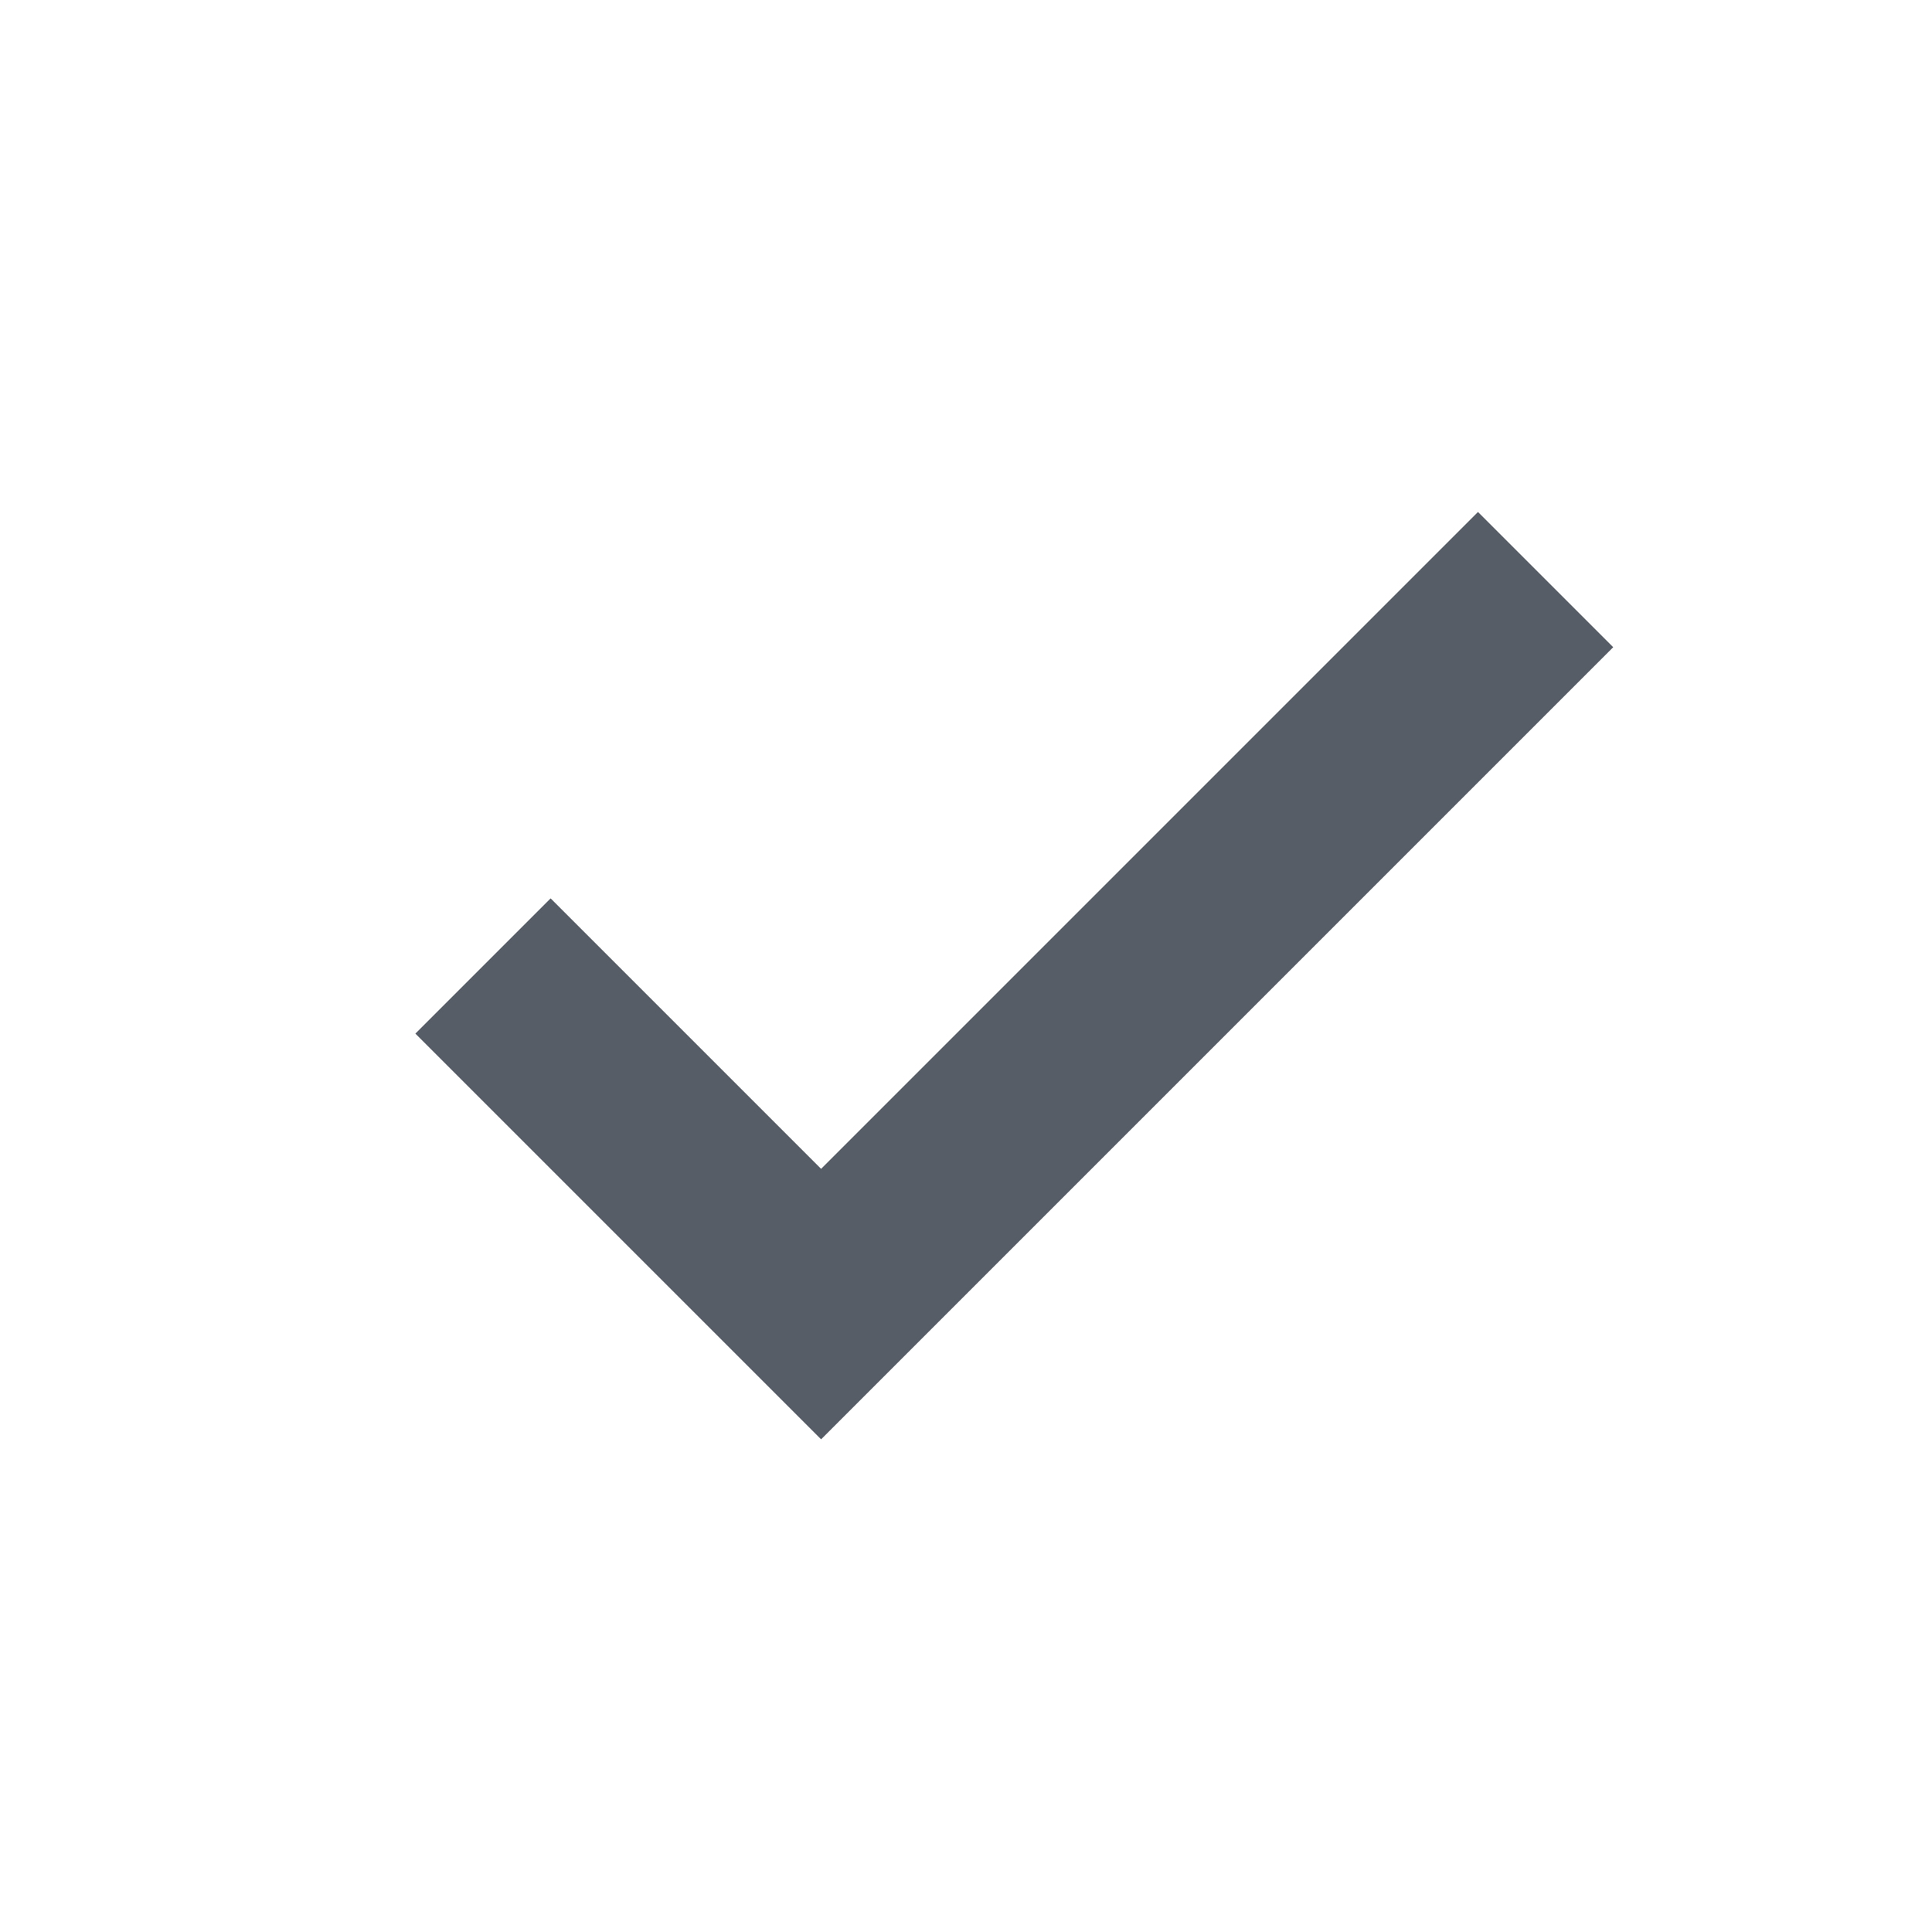
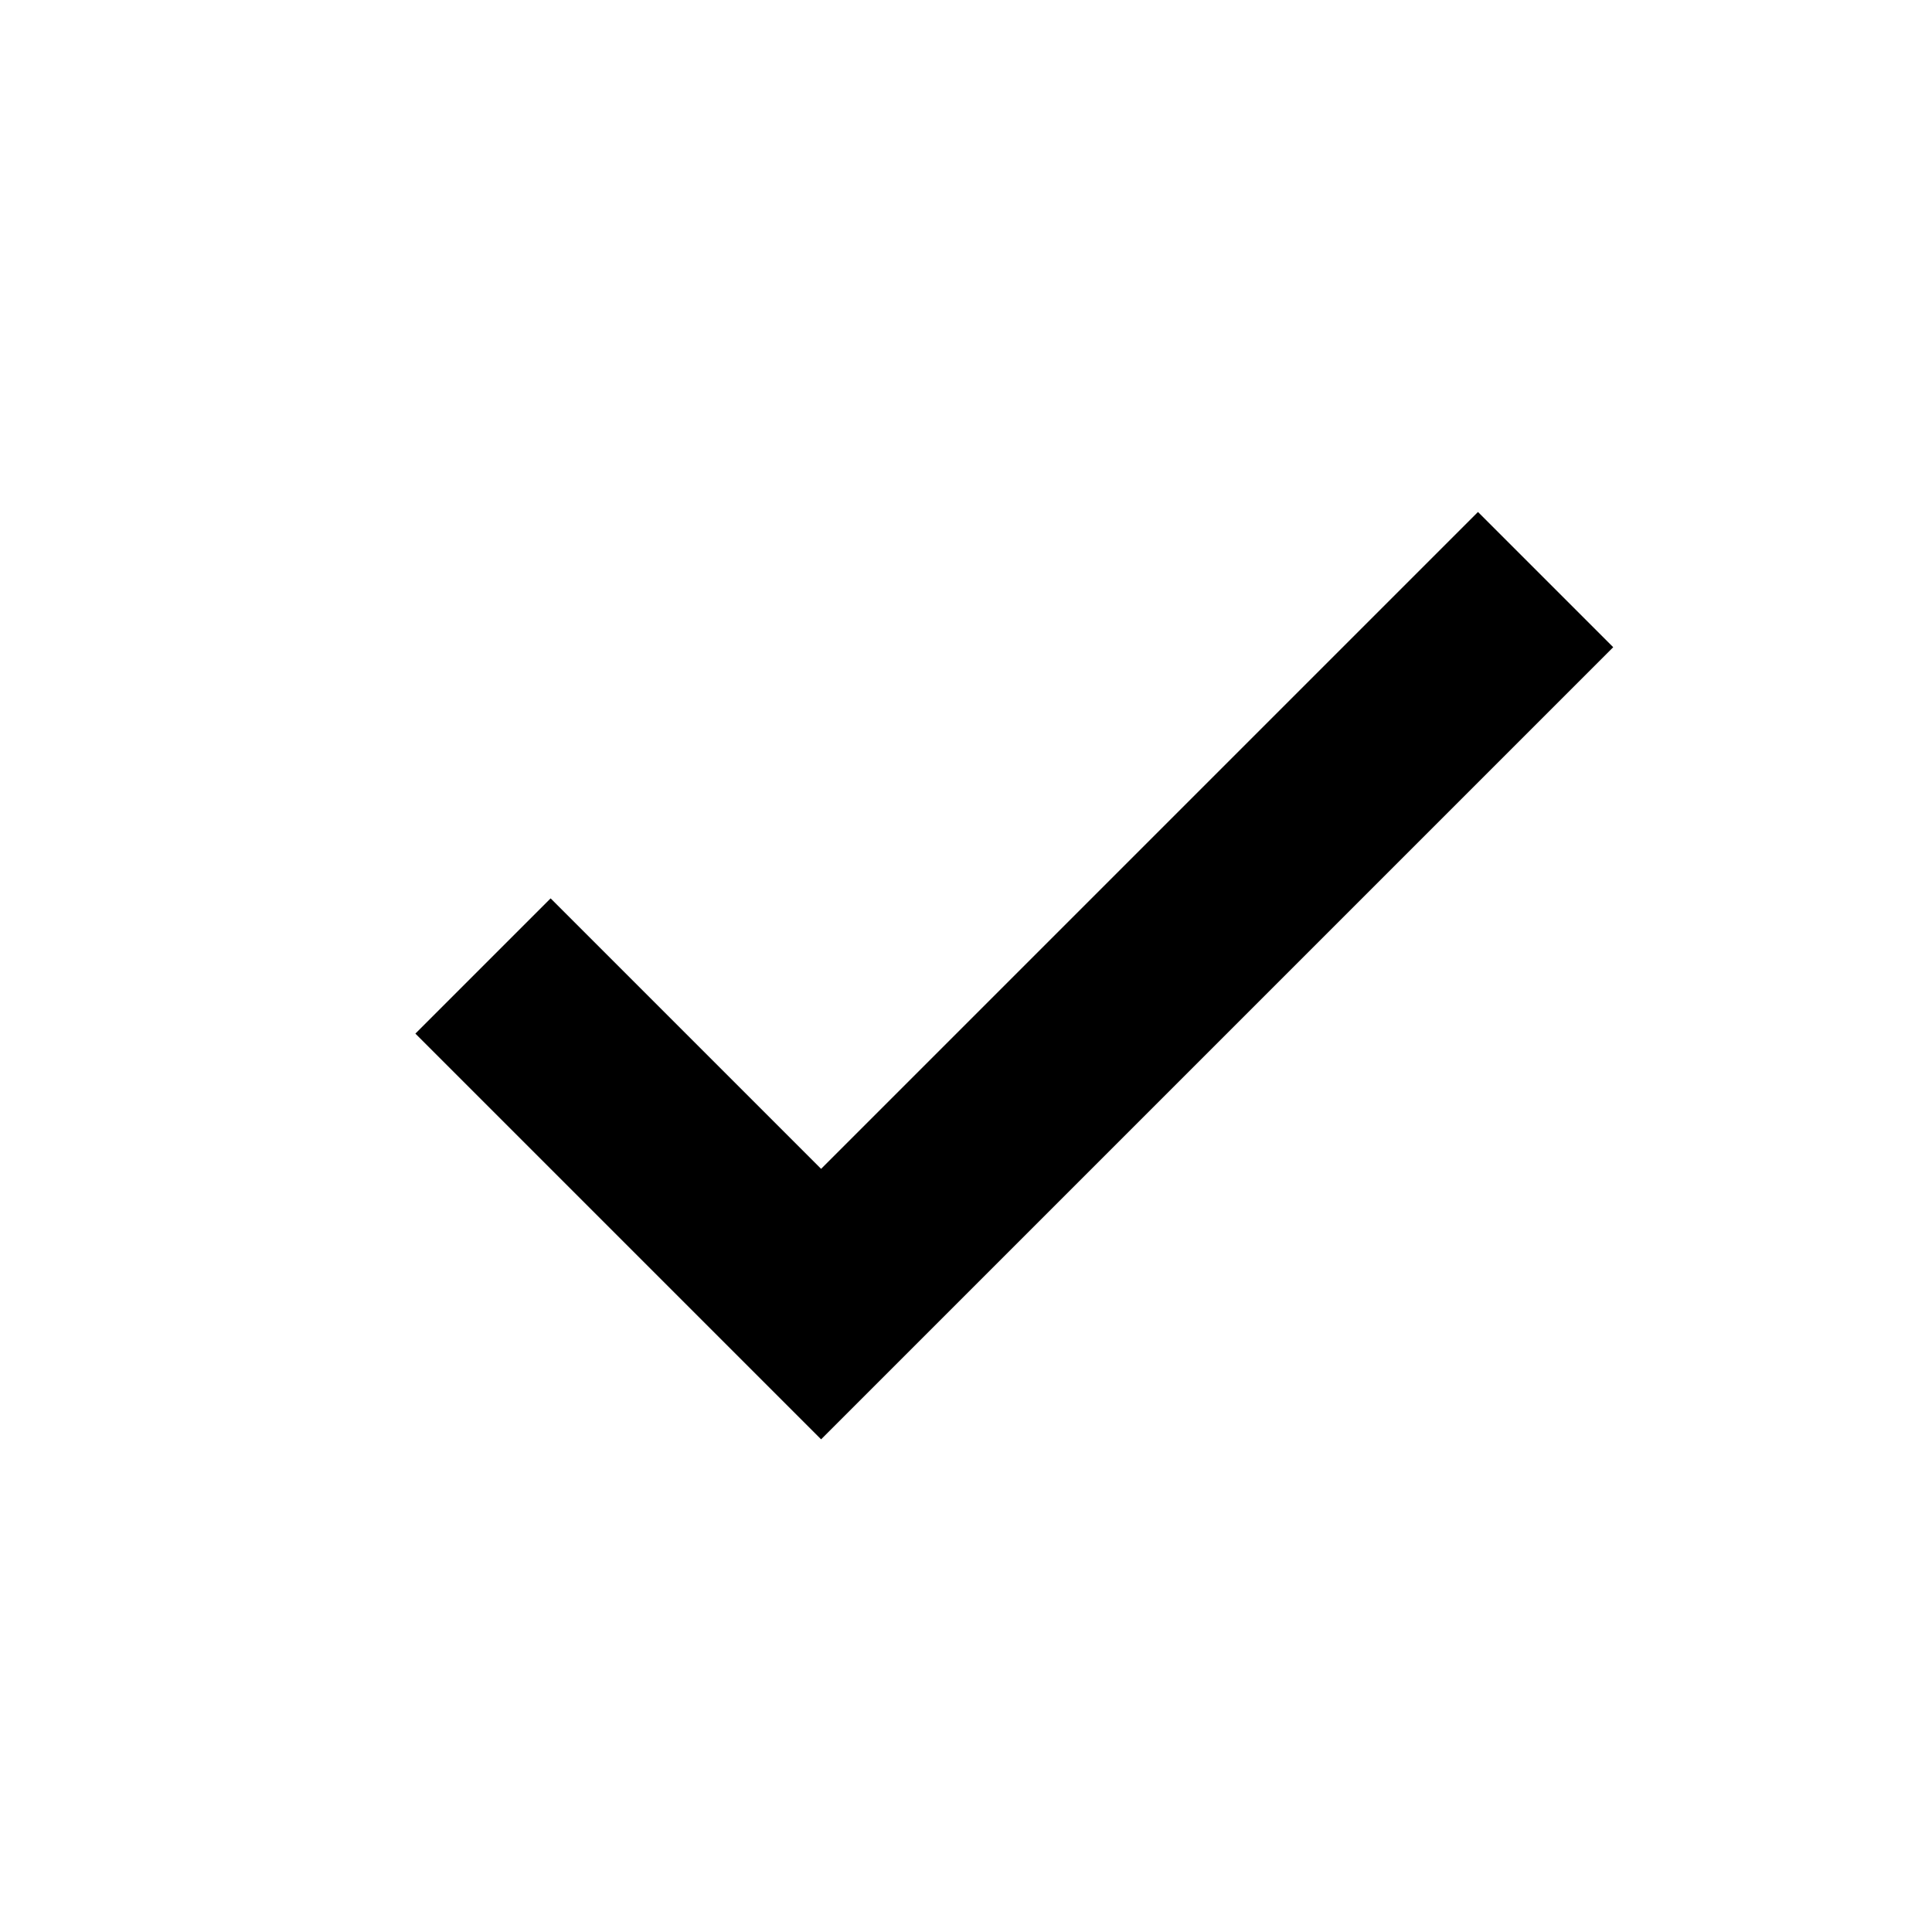
<svg xmlns="http://www.w3.org/2000/svg" version="1.1" id="saved" x="0px" y="0px" viewBox="0 0 20 20" style="enable-background:new 0 0 20 20;" xml:space="preserve">
-   <style type="text/css">
- 	.st0{fill:#565D66;}
- 	.st1{fill:none;}
- </style>
-   <polygon class="st0" points="15.3,5.3 8.5,12.1 5.7,9.3 4.3,10.7 8.5,14.9 16.7,6.7 " />
-   <rect class="st1" width="20" height="20" />
+   <polygon points="15.3,5.3 8.5,12.1 5.7,9.3 4.3,10.7 8.5,14.9 16.7,6.7 " />
</svg>
